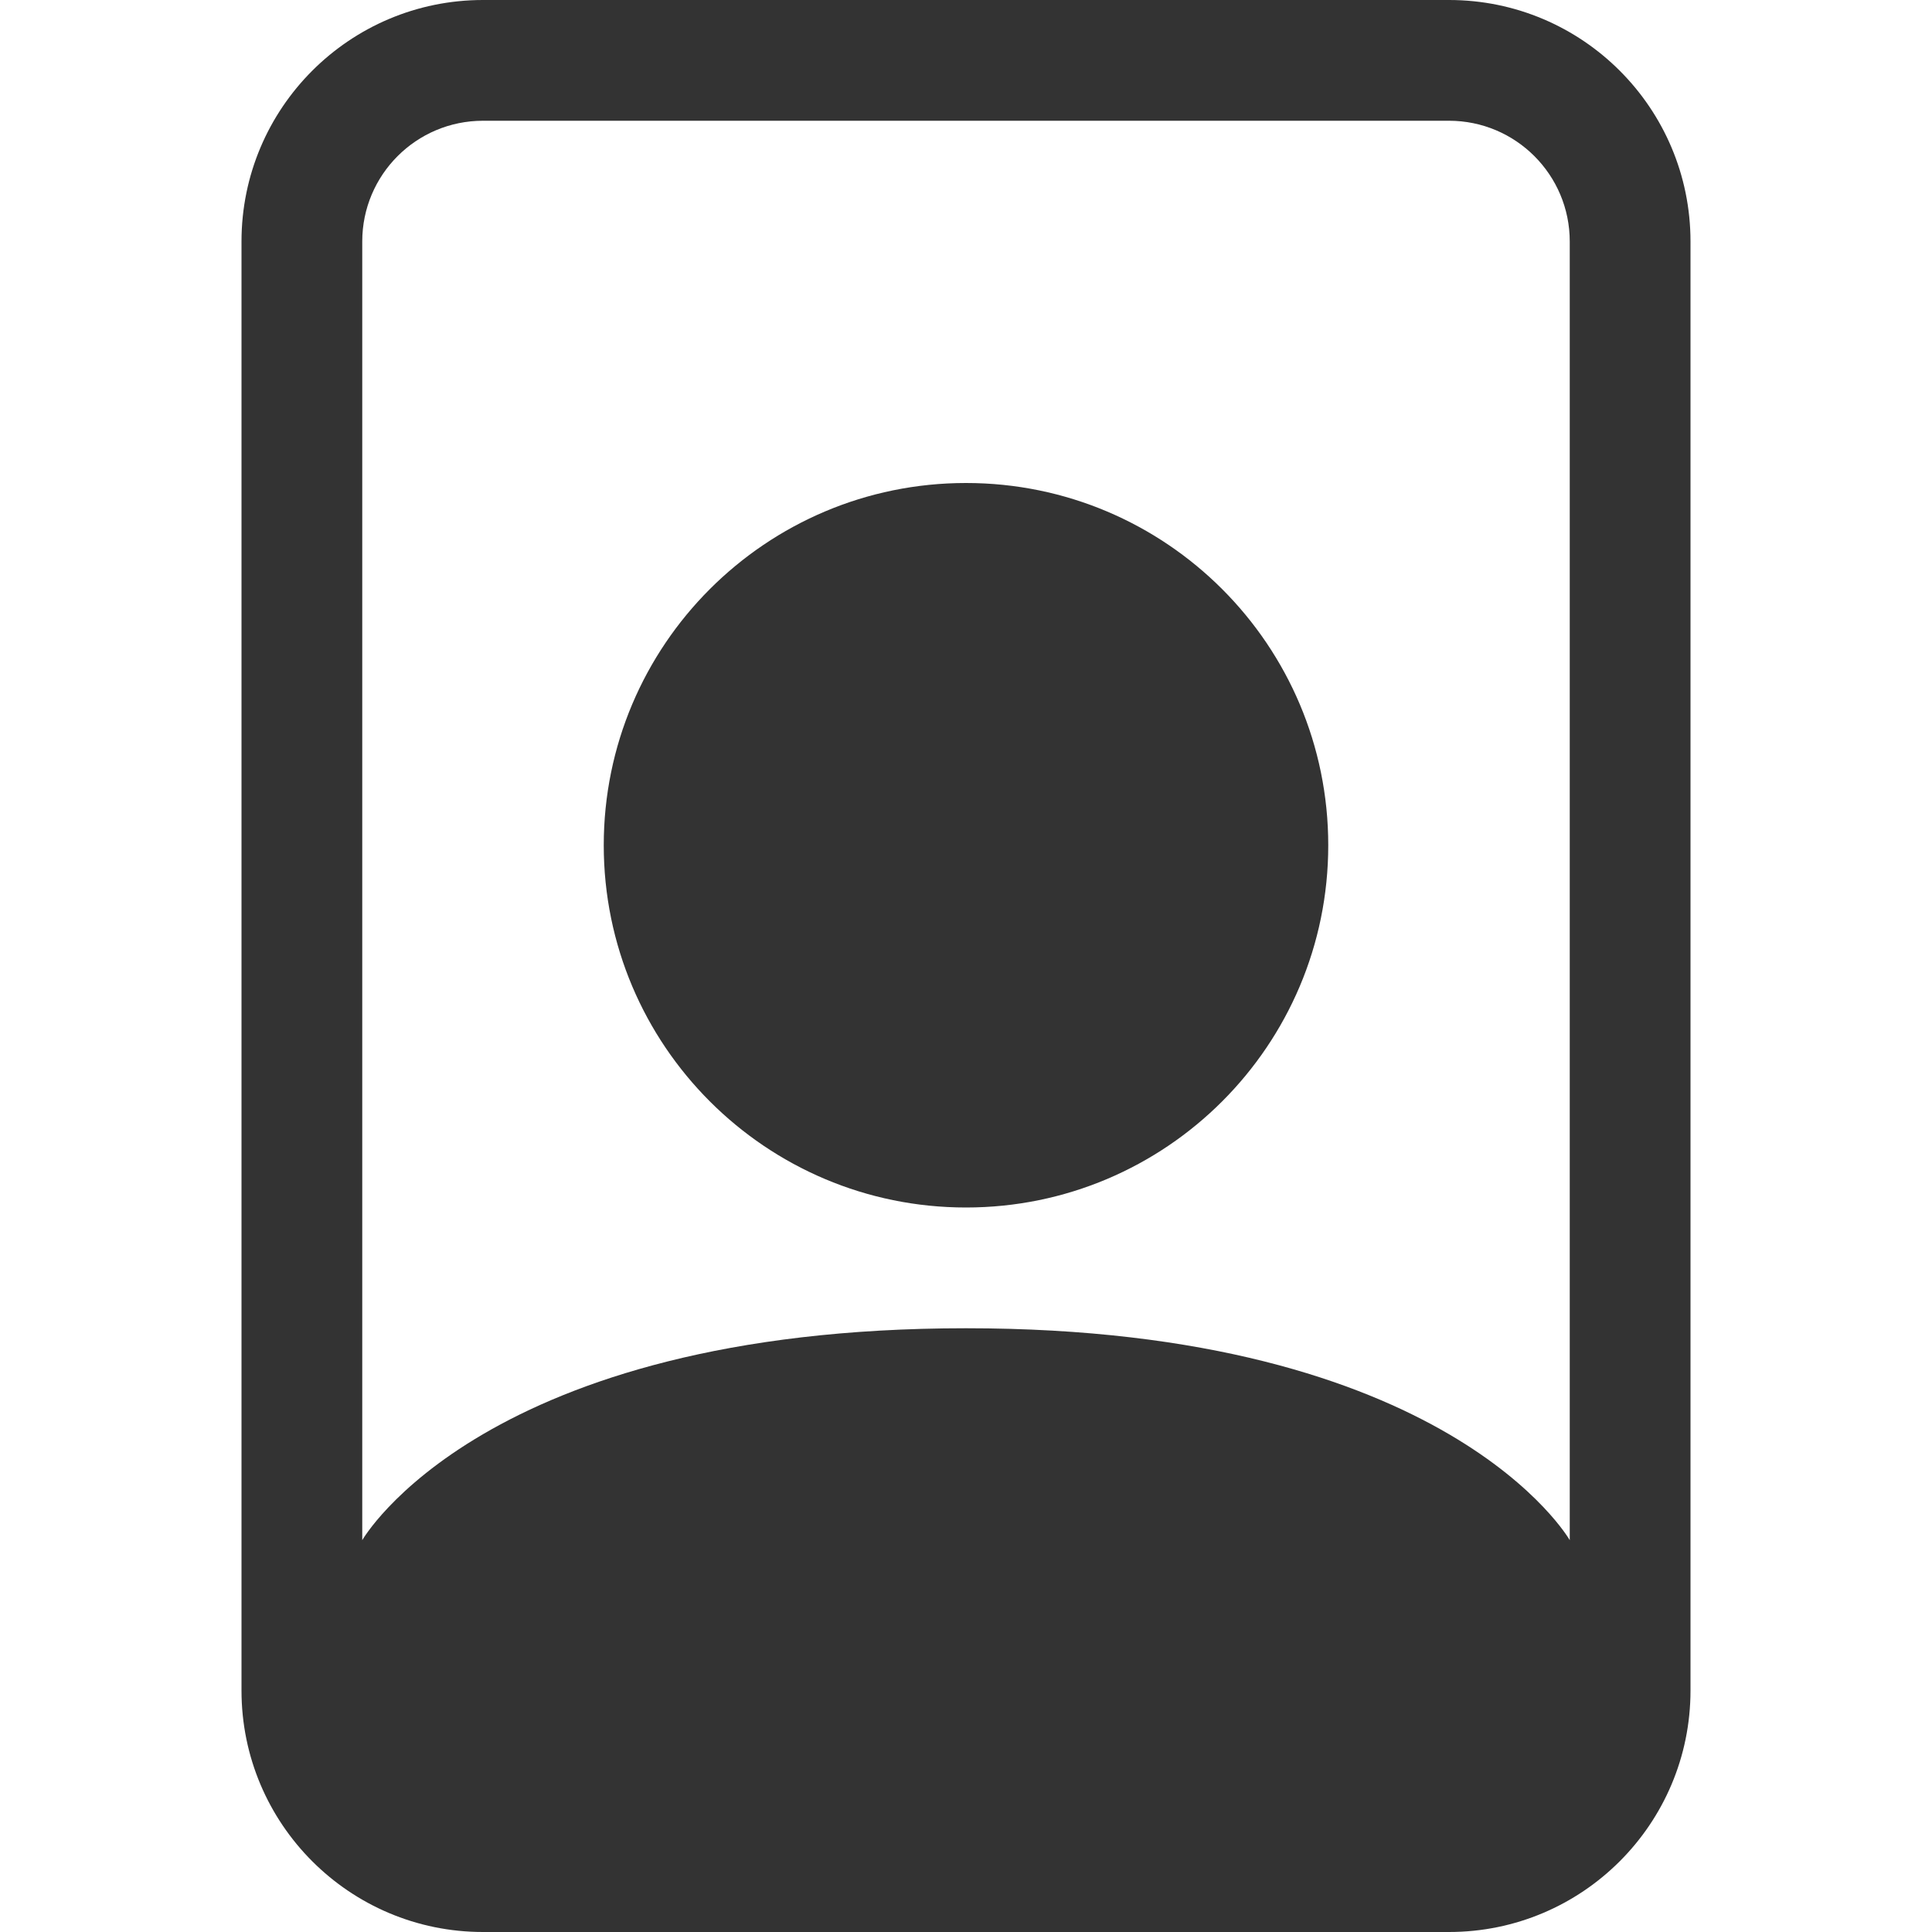
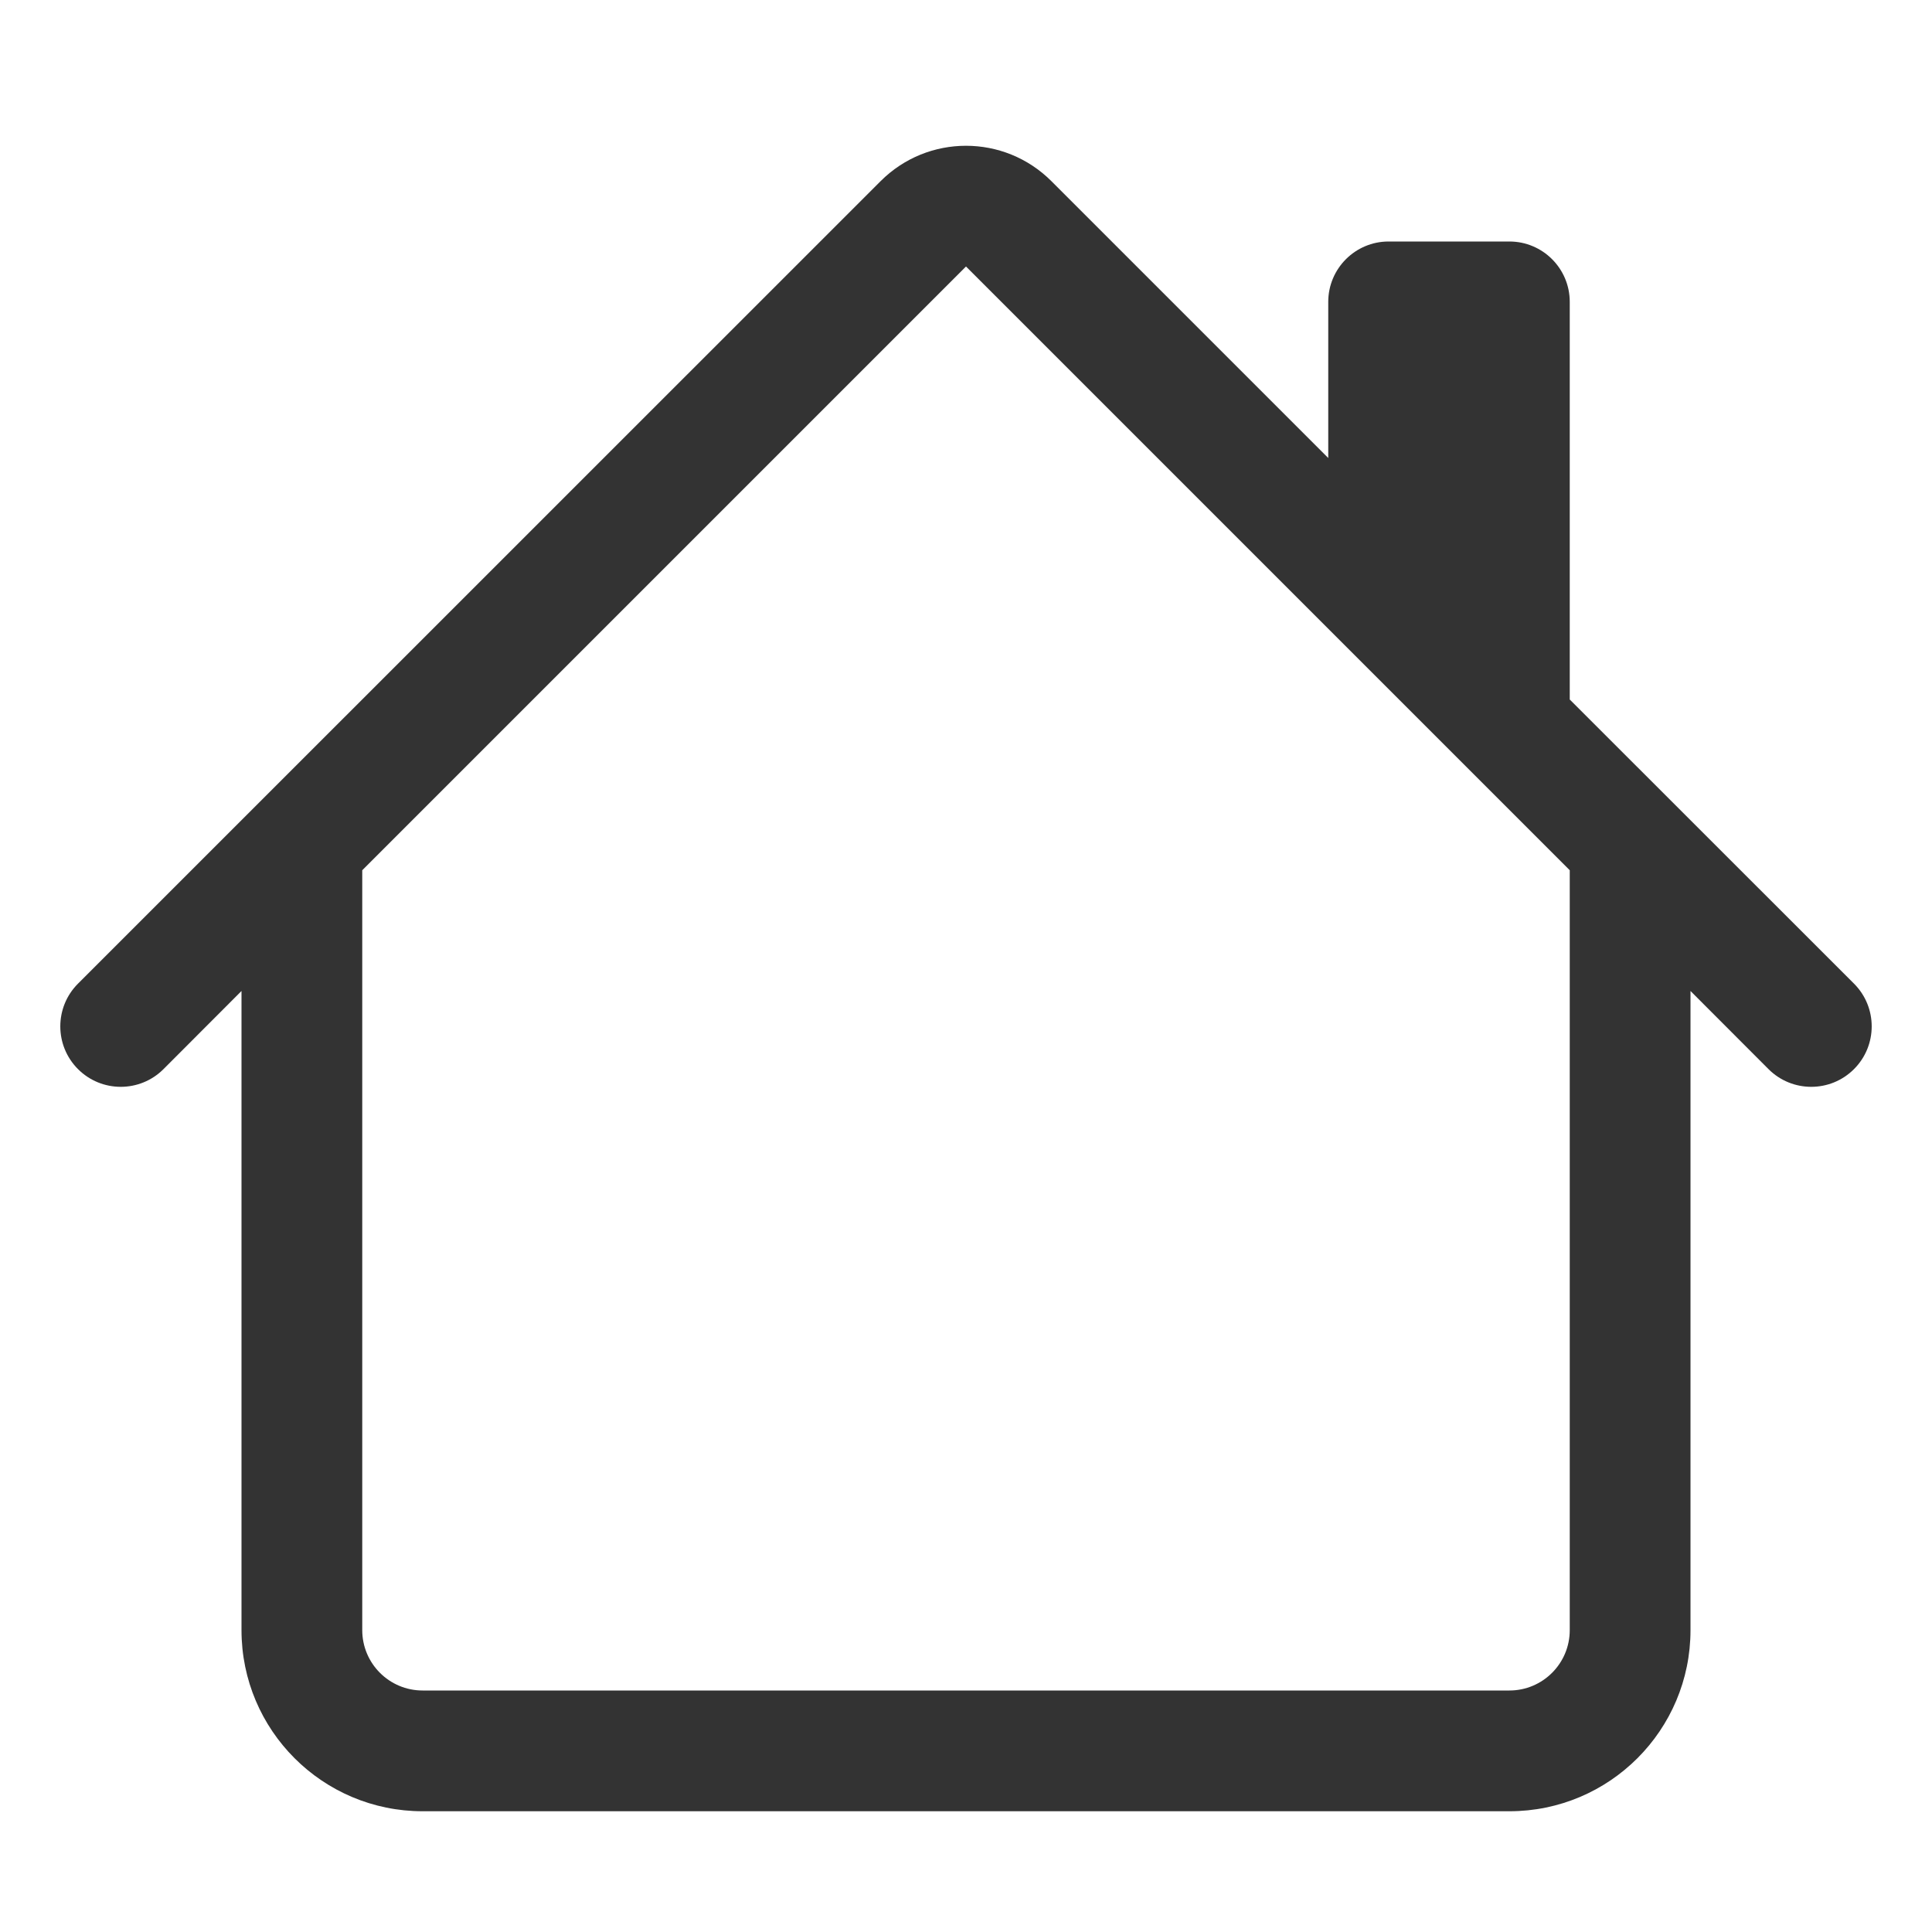
- <svg xmlns="http://www.w3.org/2000/svg" width="16" height="16" fill="#333333" class="bi bi-file-person" viewBox="0 0 16 16">
-   <path d="M12 1a1 1 0 0 1 1 1v10.755S12 11 8 11s-5 1.755-5 1.755V2a1 1 0 0 1 1-1h8zM4 0a2 2 0 0 0-2 2v12a2 2 0 0 0 2 2h8a2 2 0 0 0 2-2V2a2 2 0 0 0-2-2H4z" />
-   <path d="M8 10a3 3 0 1 0 0-6 3 3 0 0 0 0 6z" />
+ <svg xmlns="http://www.w3.org/2000/svg" width="16" height="16" fill="#333333" class="bi bi-house" viewBox="0 0 16 16">
+   <path d="M8.707 1.5a1 1 0 0 0-1.414 0L.646 8.146a.5.5 0 0 0 .708.708L2 8.207V13.5A1.5 1.5 0 0 0 3.5 15h9a1.5 1.5 0 0 0 1.5-1.5V8.207l.646.647a.5.5 0 0 0 .708-.708L13 5.793V2.5a.5.5 0 0 0-.5-.5h-1a.5.5 0 0 0-.5.5v1.293L8.707 1.5ZM13 7.207V13.5a.5.5 0 0 1-.5.5h-9a.5.5 0 0 1-.5-.5V7.207l5-5 5 5Z" />
</svg>
